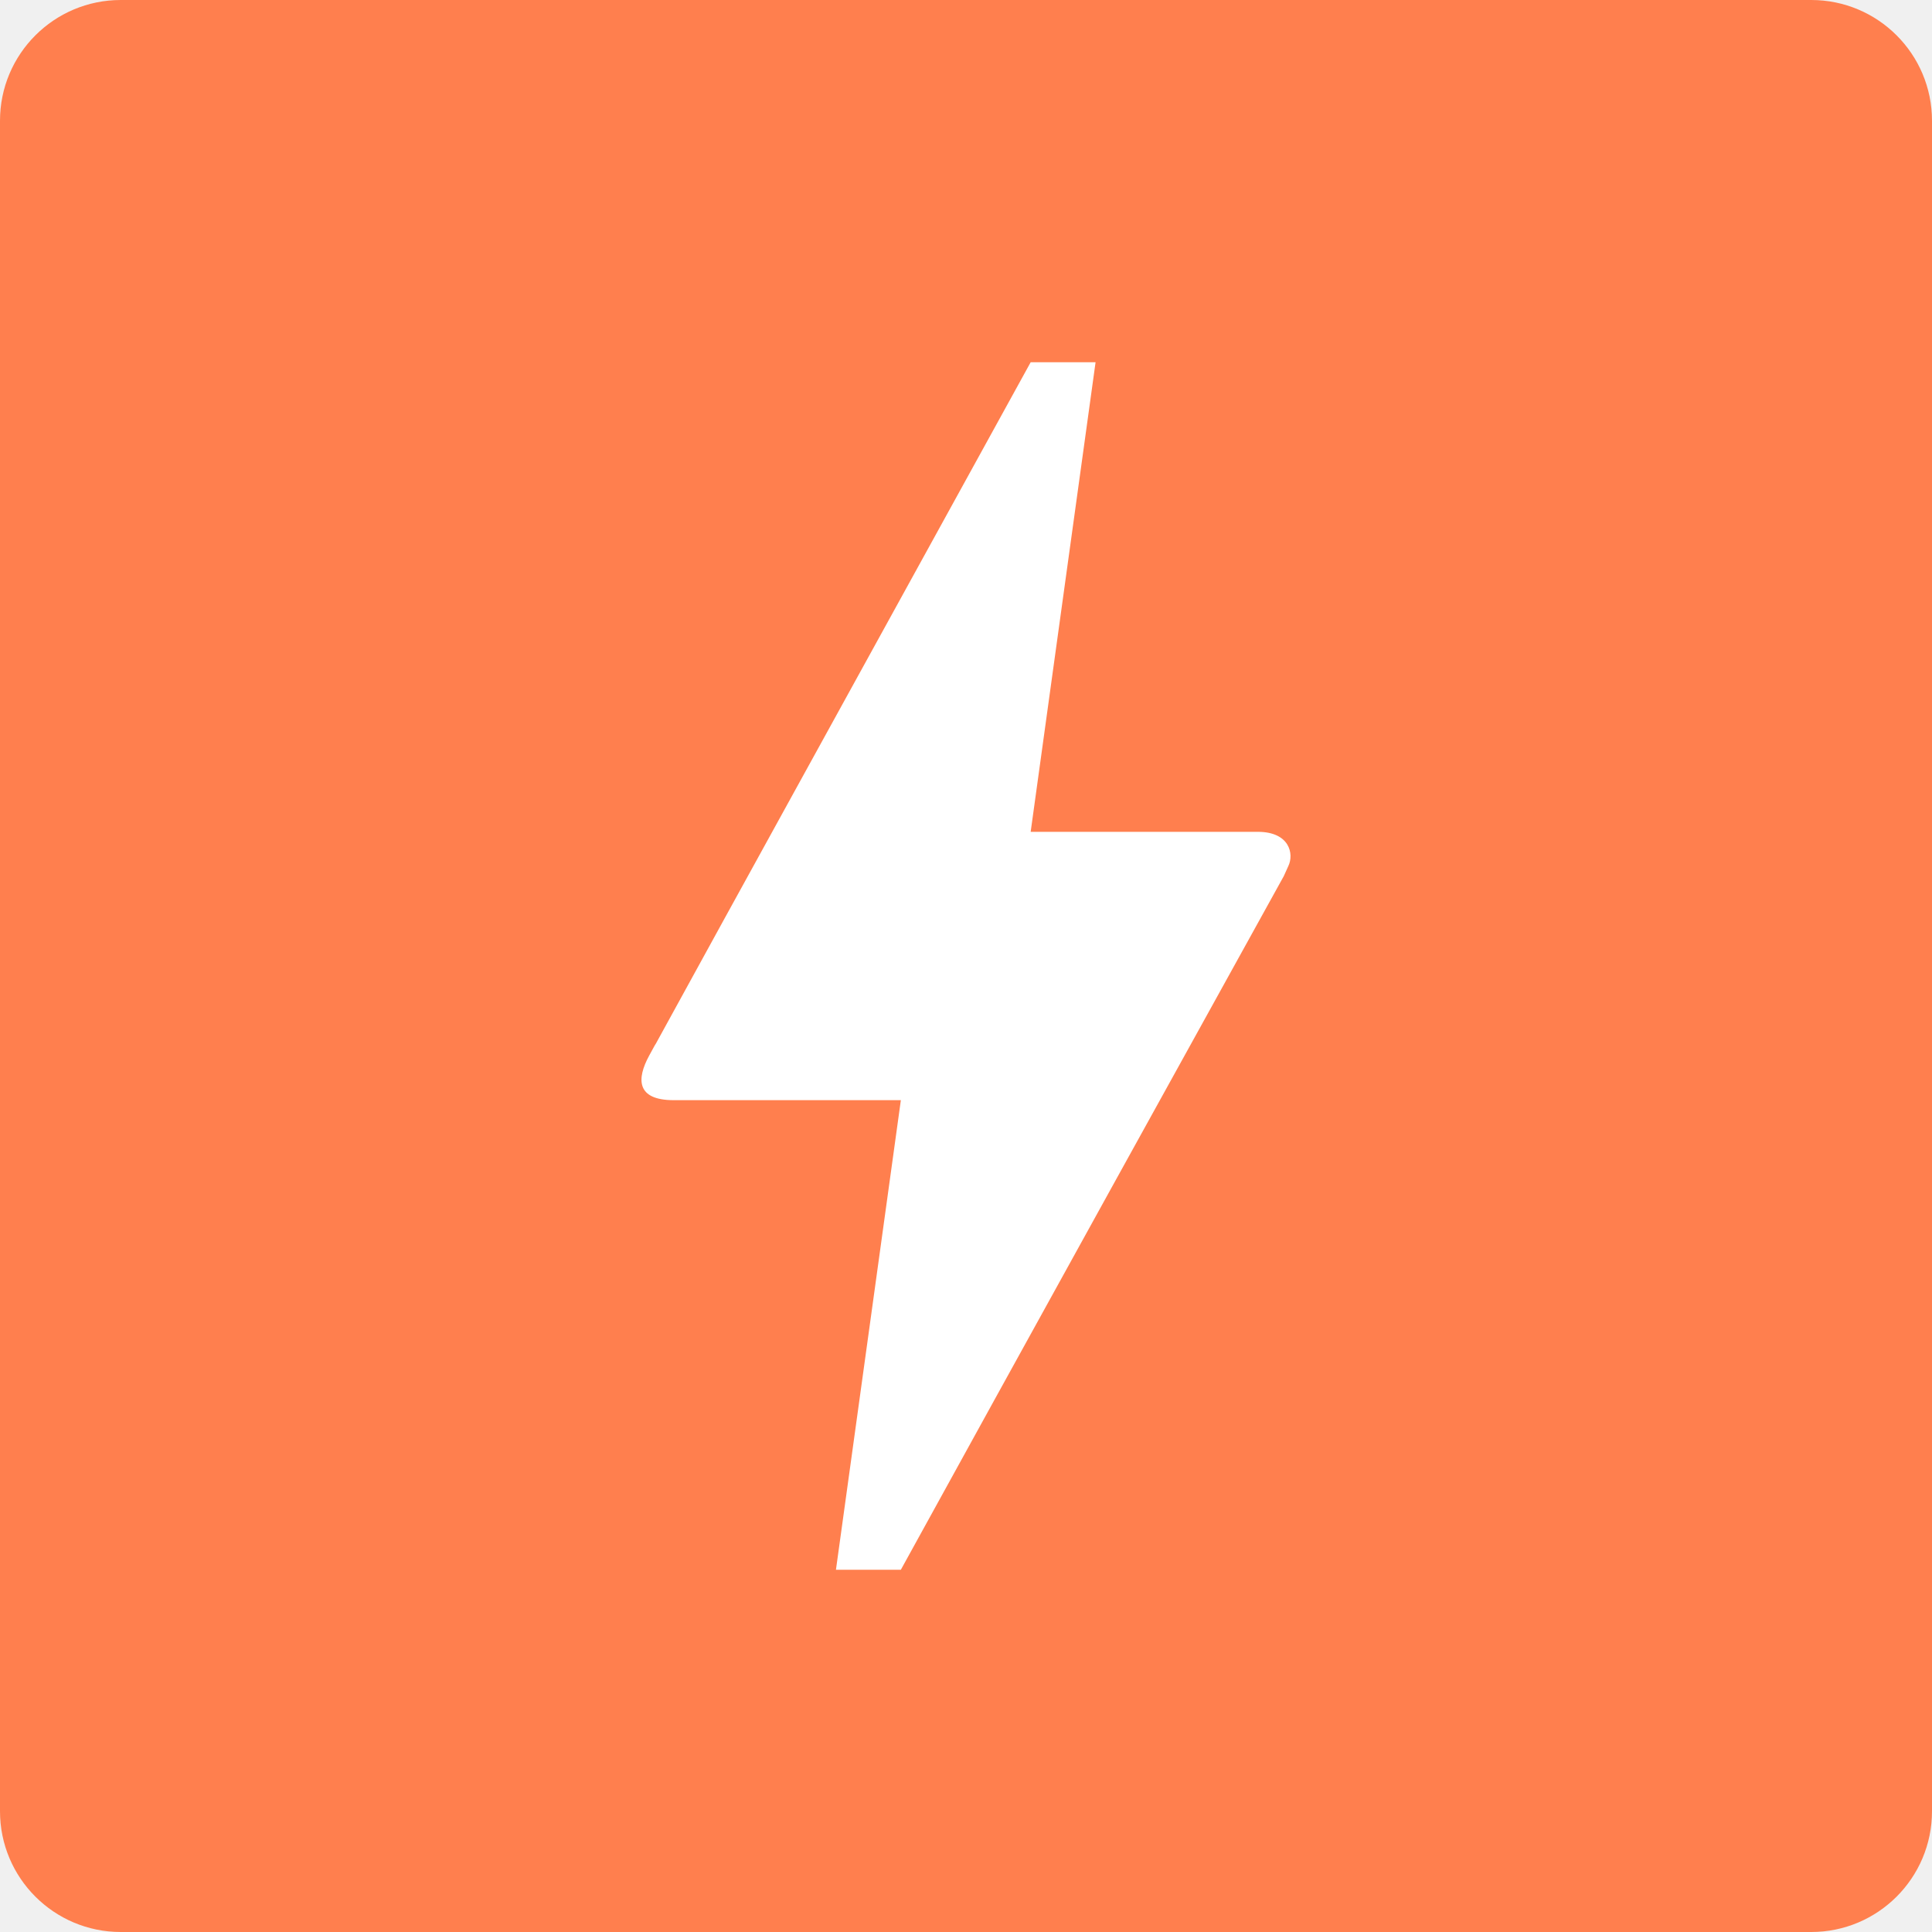
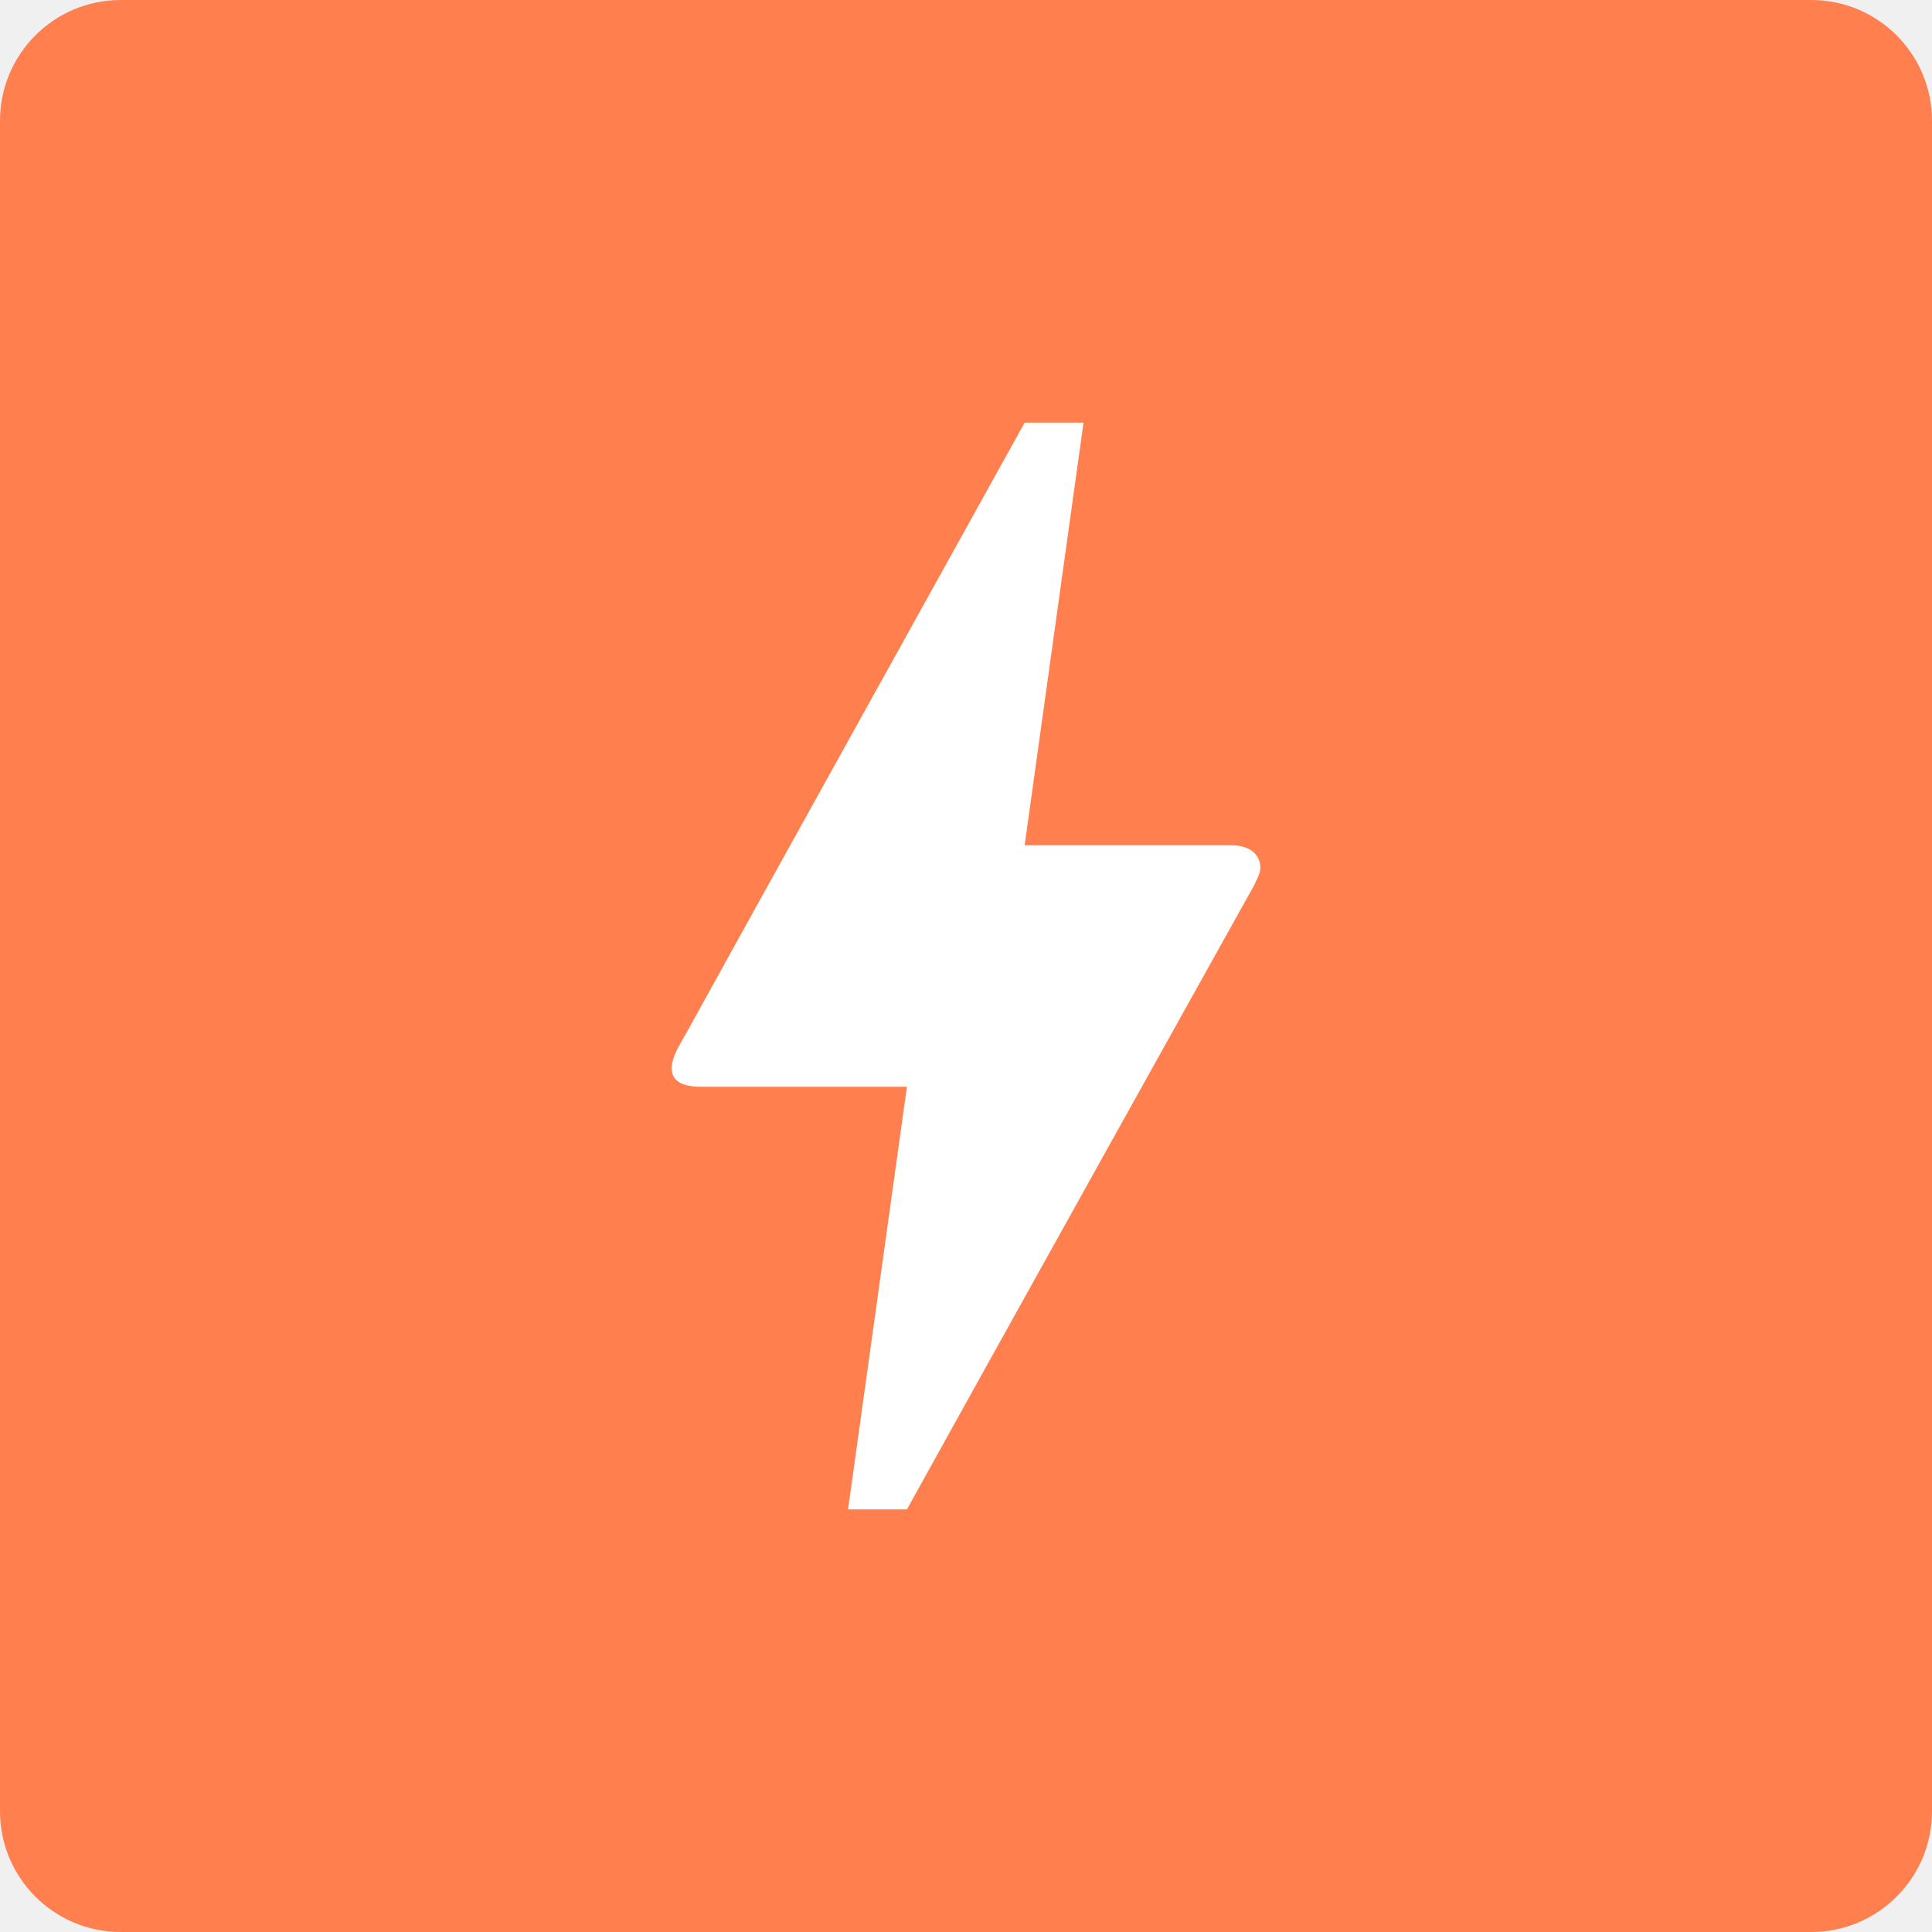
<svg xmlns="http://www.w3.org/2000/svg" width="256" height="256" viewBox="0 0 256 256" fill="none">
  <g clip-path="url(#clip0_1_47)">
    <rect width="256" height="256" rx="16" fill="#ff7f4e" />
-     <path d="M119.368 208H110.768L119.368 145.778H89.267C84.279 145.778 84.365 142.933 85.999 139.911C87.633 136.889 86.429 139.2 86.601 138.844C97.696 118.578 114.38 88.356 136.569 48H145.169L136.569 110.222H166.669C170.883 110.222 171.485 113.156 170.711 114.756L170.109 116.089C136.225 177.333 119.368 208 119.368 208Z" fill="white" />
+     <path class="icon" d="M120.171 200H112.371L120.171 144H92.871C88.346 144 88.424 141.44 89.906 138.72C91.388 136 90.296 138.08 90.453 137.76C100.515 119.52 115.647 92.32 135.771 56H143.572L135.771 112H163.072C166.894 112 167.44 114.64 166.738 116.08L166.192 117.28C135.459 172.4 120.171 200 120.171 200Z" fill="white" />
  </g>
  <defs>
    <clipPath id="clip0_1_47">
      <rect width="256" height="256" fill="white" />
    </clipPath>
  </defs>
</svg>
